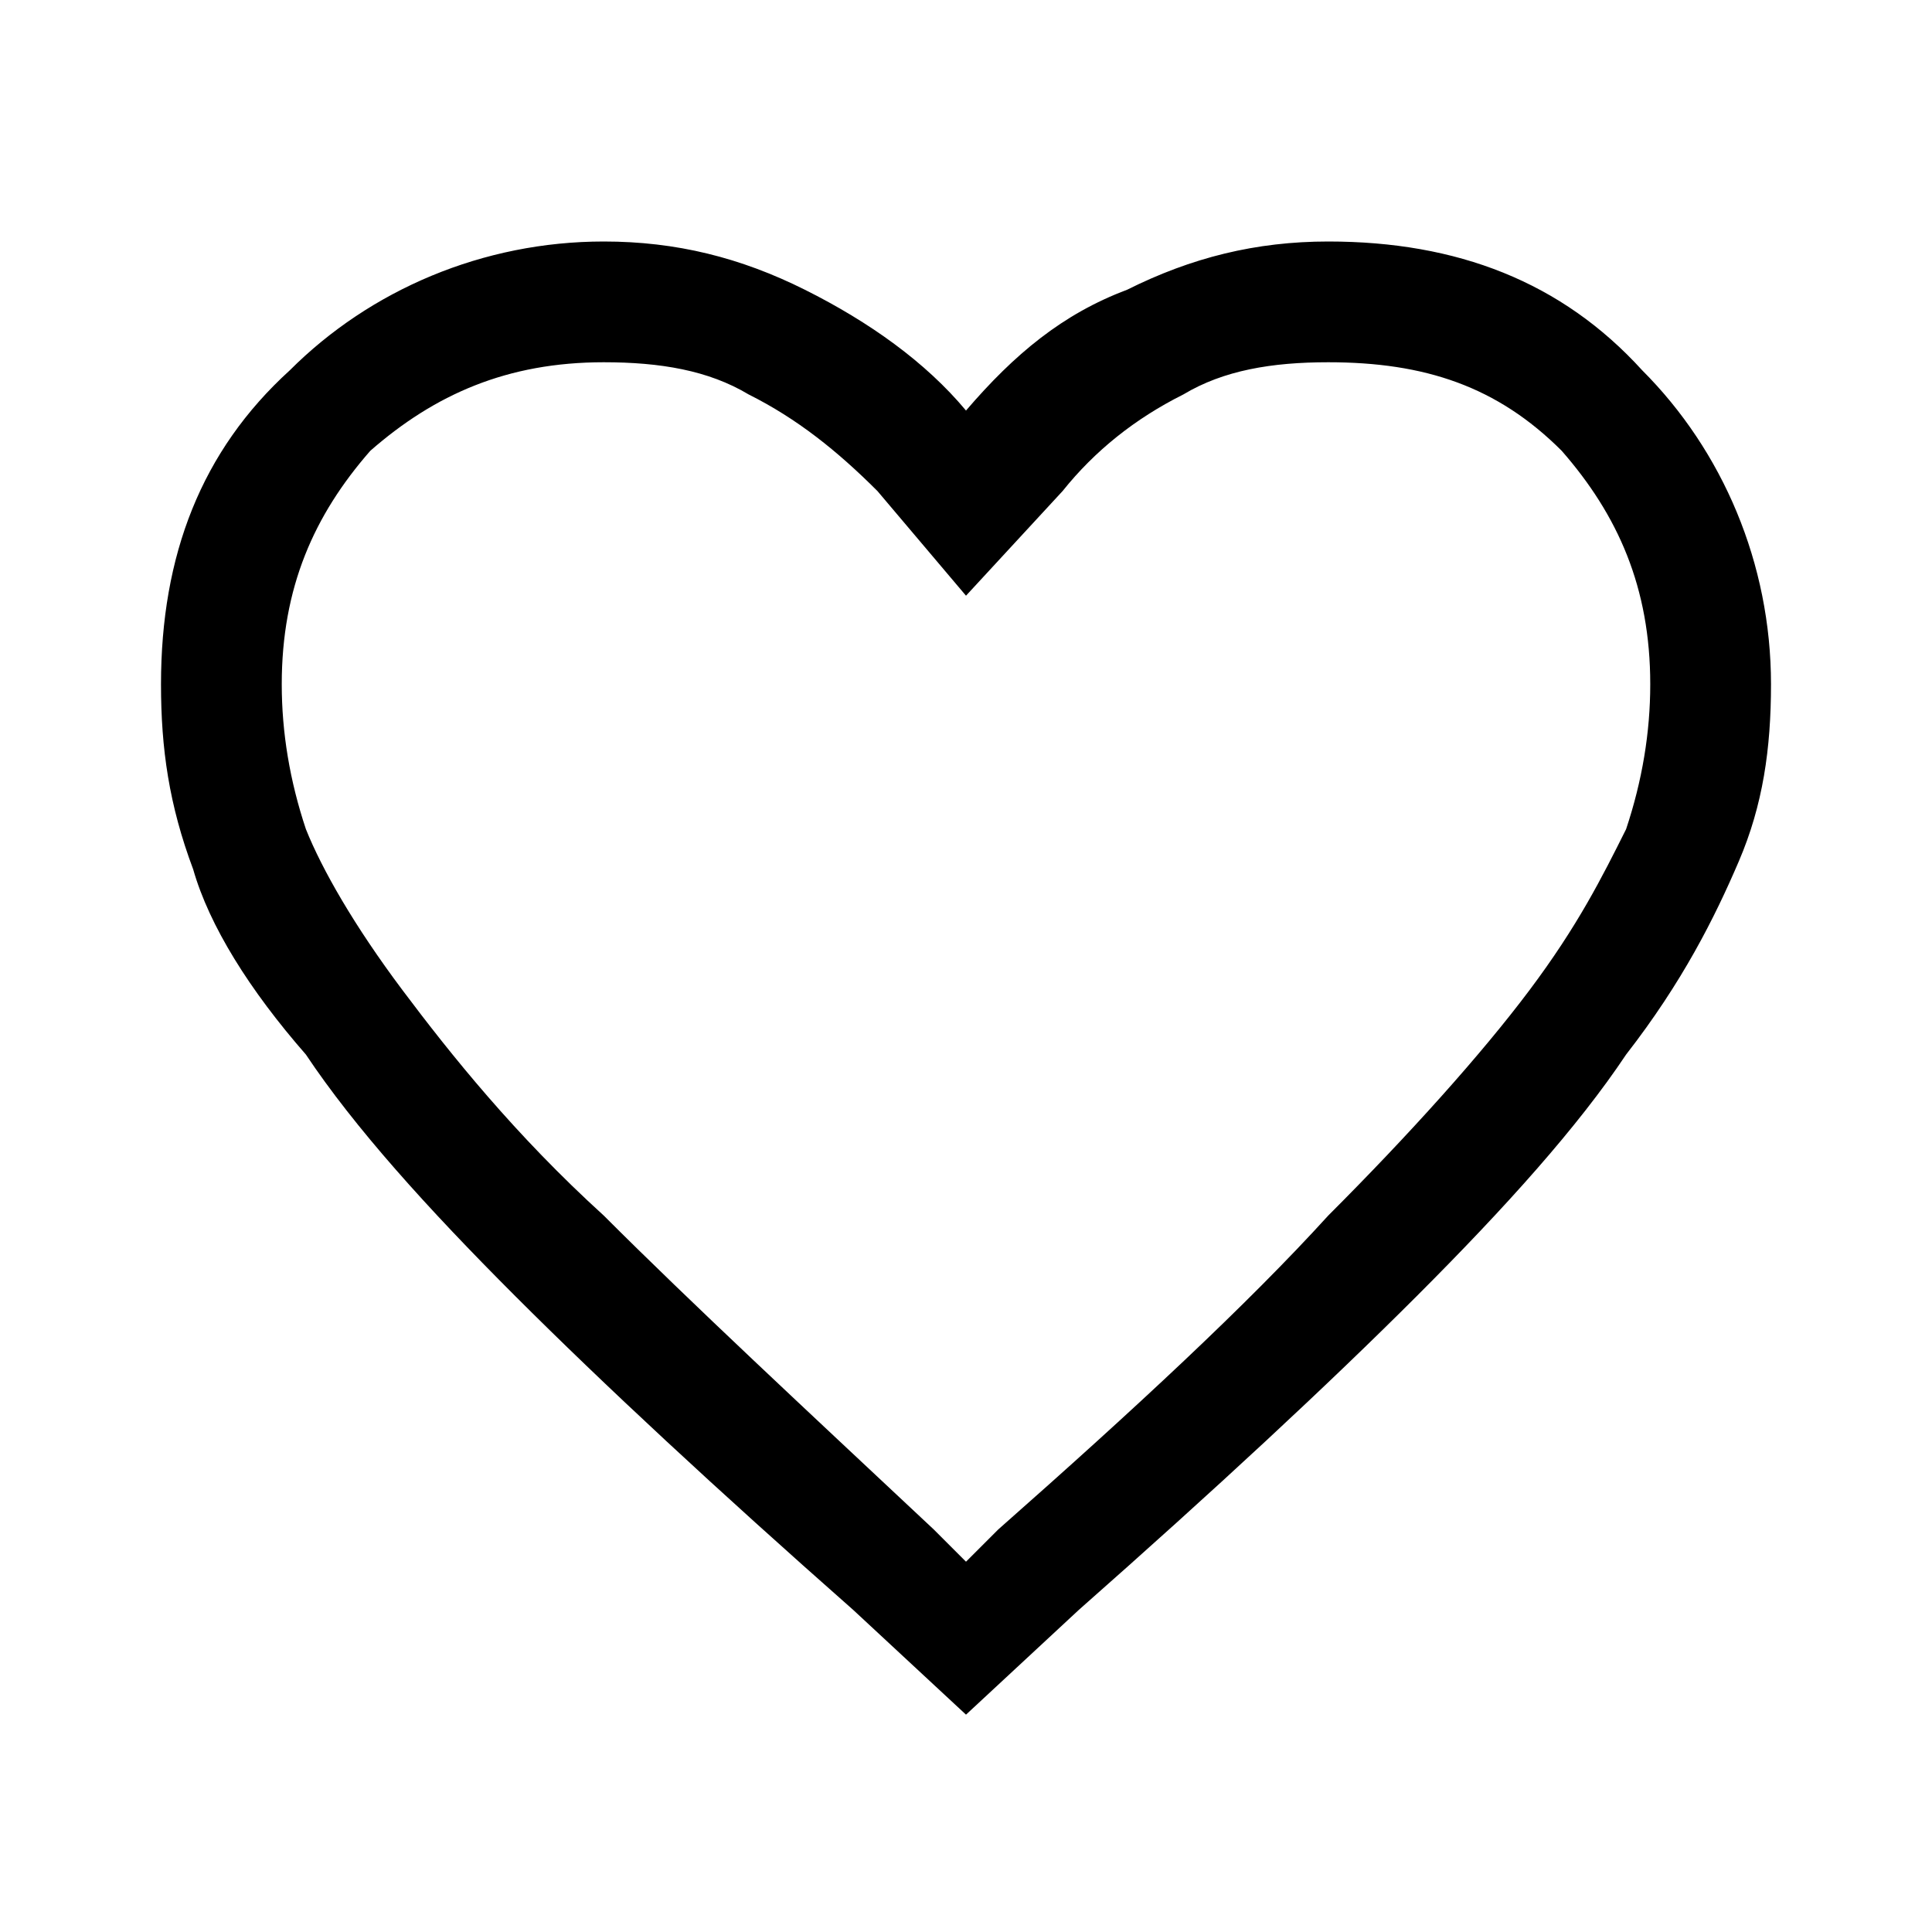
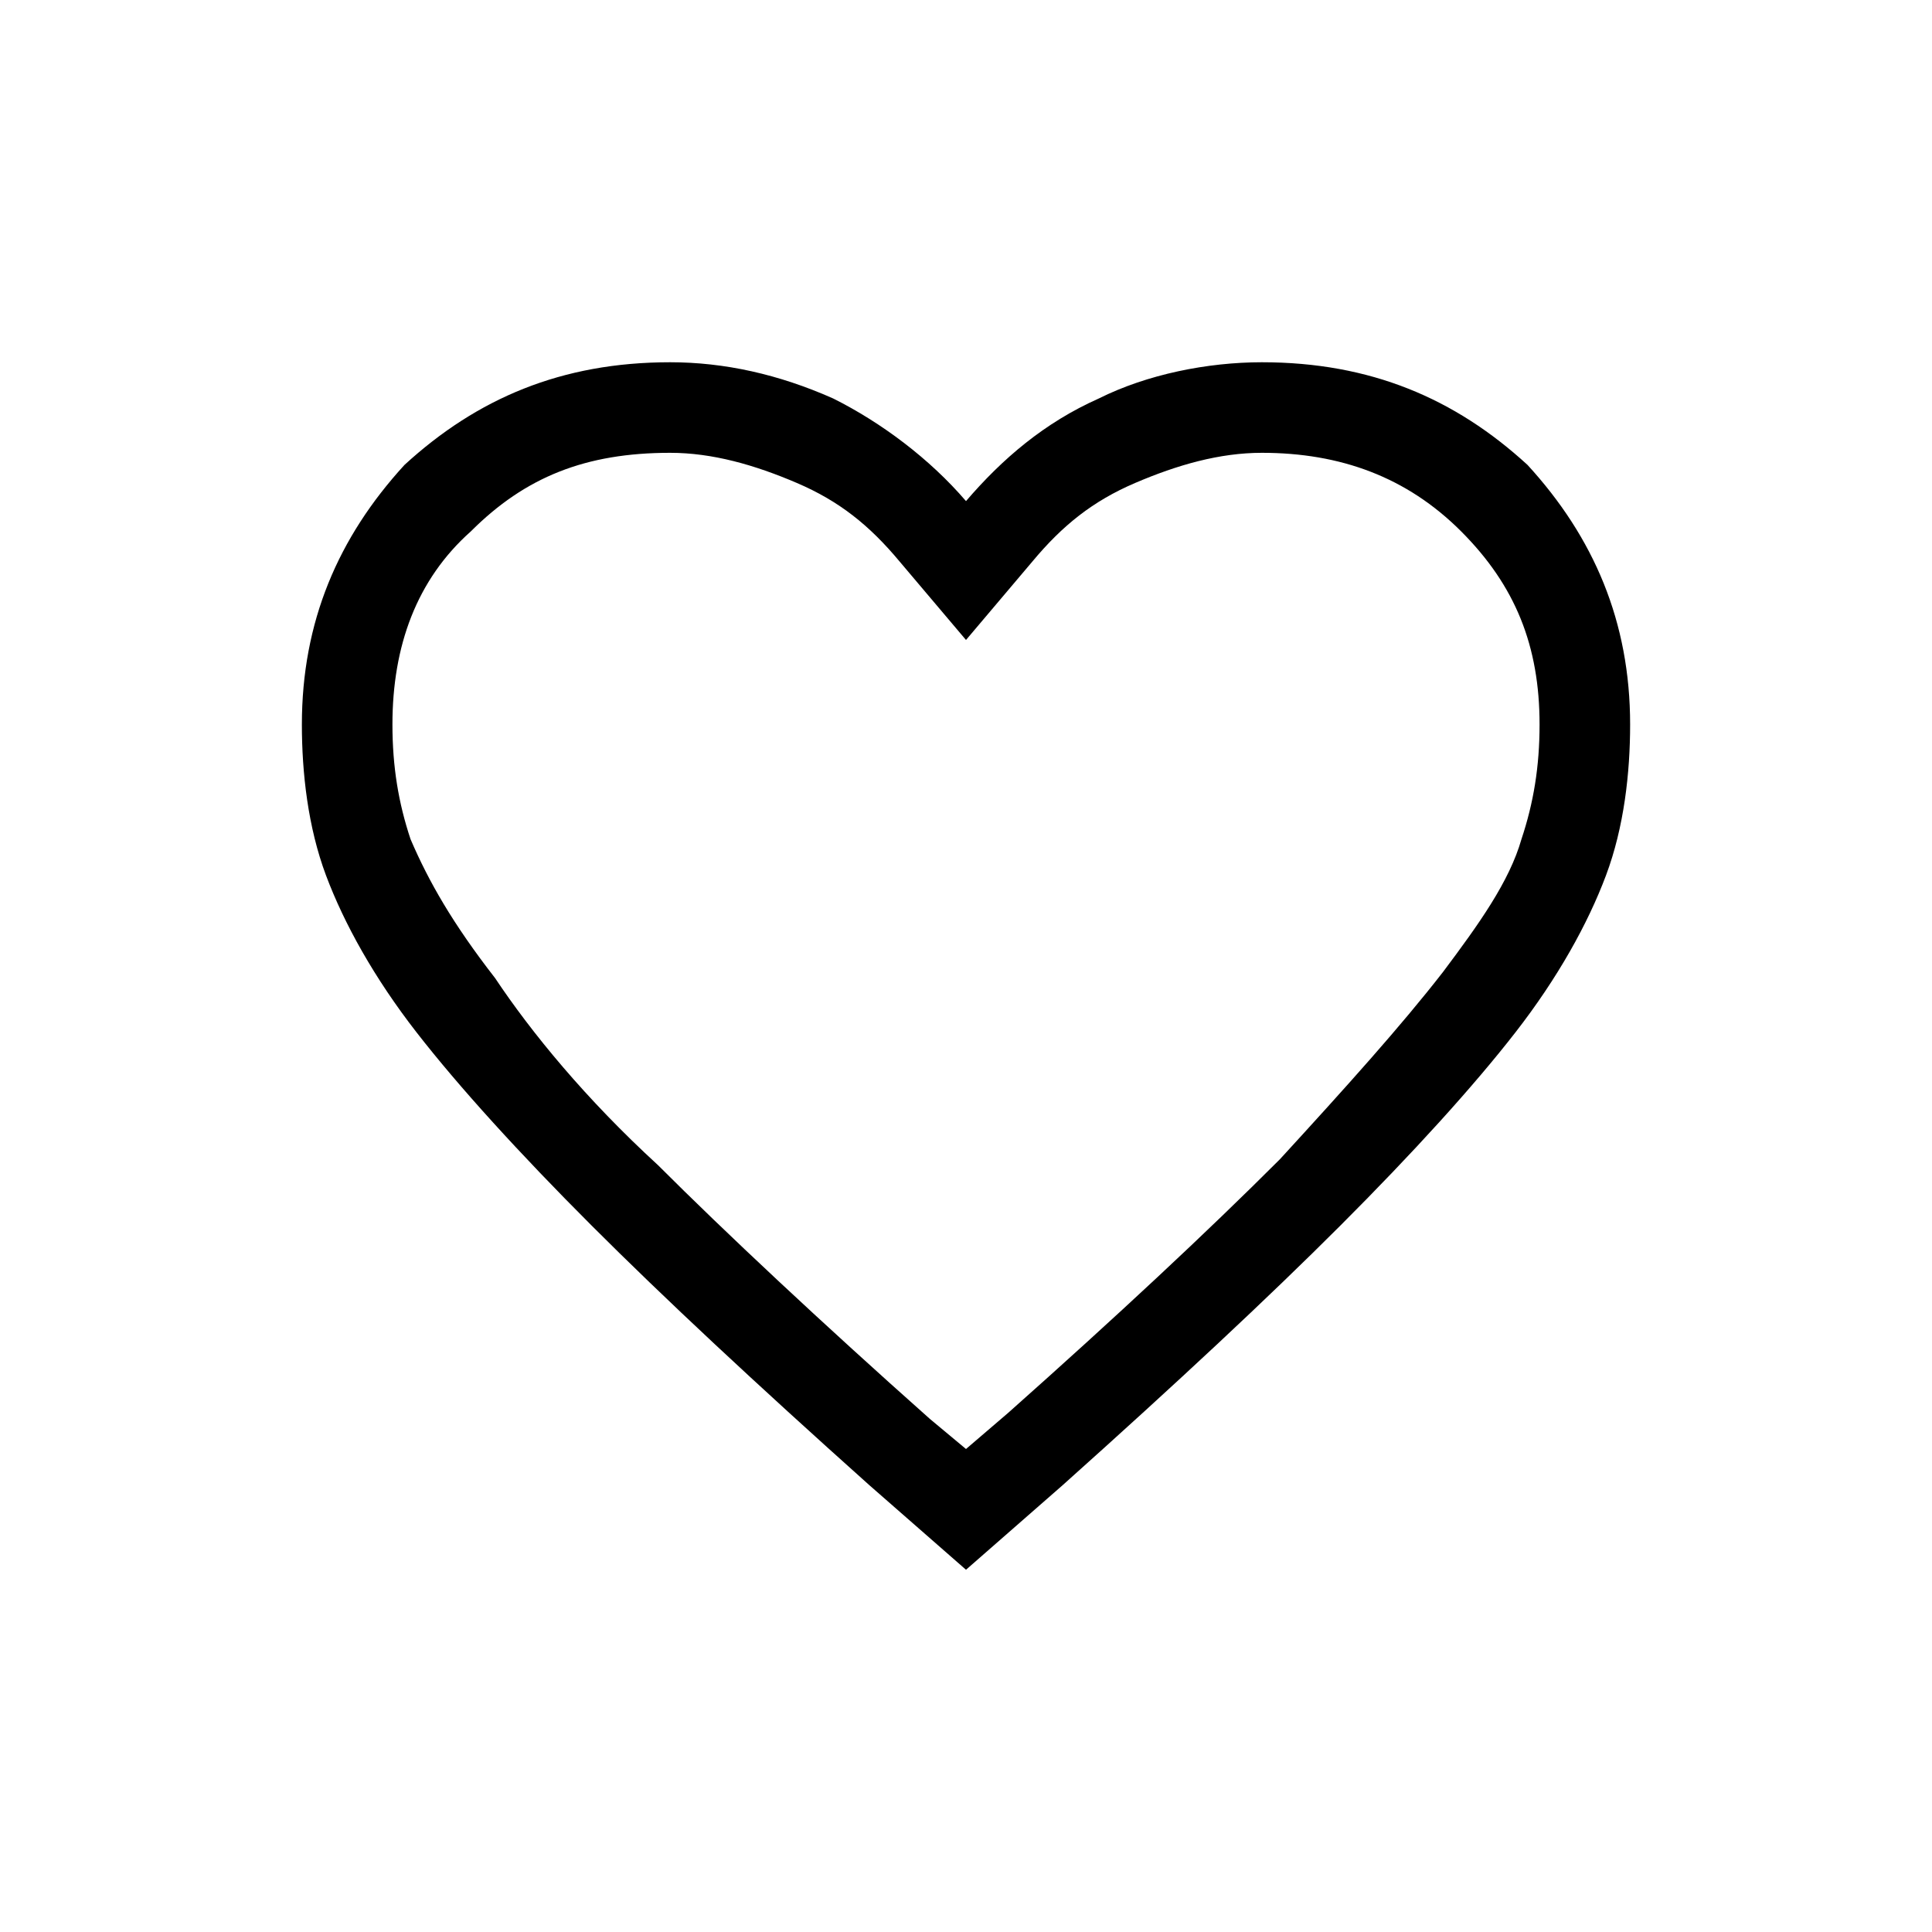
- <svg xmlns="http://www.w3.org/2000/svg" viewBox="0 0 24 24" fill="crrentColor">
-   <path d="M12 21.3L10.6 20C8.9 18.5 7.5 17.2 6.4 16.1C5.3 15 4.4 14 3.8 13.1C3.1 12.3 2.6 11.5 2.4 10.8C2.1 10 2 9.3 2 8.5C2 6.9 2.5 5.6 3.6 4.6C4.6 3.6 6 3 7.5 3C8.4 3 9.2 3.2 10 3.6C10.8 4 11.5 4.5 12 5.1C12.6 4.4 13.2 3.9 14 3.6C14.8 3.2 15.6 3 16.5 3C18.1 3 19.4 3.5 20.4 4.6C21.4 5.6 22 7 22 8.5C22 9.3 21.9 10 21.6 10.7C21.3 11.4 20.9 12.2 20.2 13.1C19.6 14 18.7 15 17.6 16.1C16.5 17.2 15.1 18.5 13.4 20L12 21.3ZM7.5 4.5C6.3 4.5 5.4 4.9 4.6 5.6C3.9 6.4 3.5 7.3 3.5 8.5C3.5 9.1 3.6 9.7 3.8 10.3C4 10.8 4.4 11.5 5 12.3C5.6 13.1 6.4 14.1 7.5 15.1C8.6 16.2 10 17.5 11.6 19L12 19.4L12.4 19C14.1 17.5 15.5 16.2 16.5 15.1C17.5 14.1 18.4 13.1 19 12.3C19.6 11.5 19.9 10.9 20.2 10.3C20.4 9.7 20.5 9.1 20.5 8.5C20.5 7.3 20.1 6.4 19.4 5.6C18.6 4.8 17.7 4.5 16.5 4.5C15.8 4.5 15.2 4.6 14.7 4.9C14.1 5.2 13.6 5.6 13.2 6.1L12 7.4L10.9 6.1C10.4 5.6 9.9 5.2 9.3 4.9C8.8 4.6 8.2 4.5 7.5 4.5Z" />
+ <svg xmlns="http://www.w3.org/2000/svg" viewBox="0 0 32 32" fill="currentColor">
+   <path d="M25.3 7.7C24.1 6.6 22.7 6 20.9 6C20 6 19 6.2 18.2 6.6C17.3 7 16.6 7.6 16 8.3C15.4 7.6 14.6 7 13.8 6.6C12.9 6.2 12 6 11.1 6C9.3 6 7.9 6.6 6.7 7.7C5.6 8.9 5 10.3 5 12C5 12.8 5.1 13.7 5.4 14.5C5.7 15.3 6.2 16.2 6.9 17.1C7.6 18 8.6 19.1 9.8 20.3C11 21.5 12.5 22.9 14.4 24.6L16 26L17.6 24.6C19.5 22.9 21 21.5 22.2 20.3C23.4 19.1 24.4 18 25.1 17.1C25.8 16.2 26.3 15.3 26.6 14.5C26.9 13.7 27 12.8 27 12C27 10.3 26.4 8.9 25.3 7.7ZM25.2 13.9C25 14.6 24.5 15.3 23.9 16.1C23.2 17 22.3 18 21.2 19.2C20 20.4 18.5 21.8 16.7 23.4L16 24L15.4 23.5C13.6 21.9 12 20.4 10.9 19.3C9.7 18.2 8.8 17.1 8.2 16.2C7.5 15.3 7.1 14.6 6.8 13.9C6.6 13.3 6.5 12.7 6.5 12C6.5 10.7 6.9 9.6 7.8 8.8C8.7 7.9 9.7 7.5 11.1 7.5C11.8 7.5 12.5 7.7 13.2 8C13.9 8.3 14.4 8.7 14.9 9.3L16 10.6L17.1 9.3C17.6 8.7 18.1 8.3 18.8 8C19.5 7.7 20.2 7.5 20.9 7.5C22.2 7.5 23.3 7.9 24.2 8.8C25.1 9.7 25.5 10.7 25.5 12C25.5 12.7 25.4 13.3 25.2 13.9Z" />
</svg>
